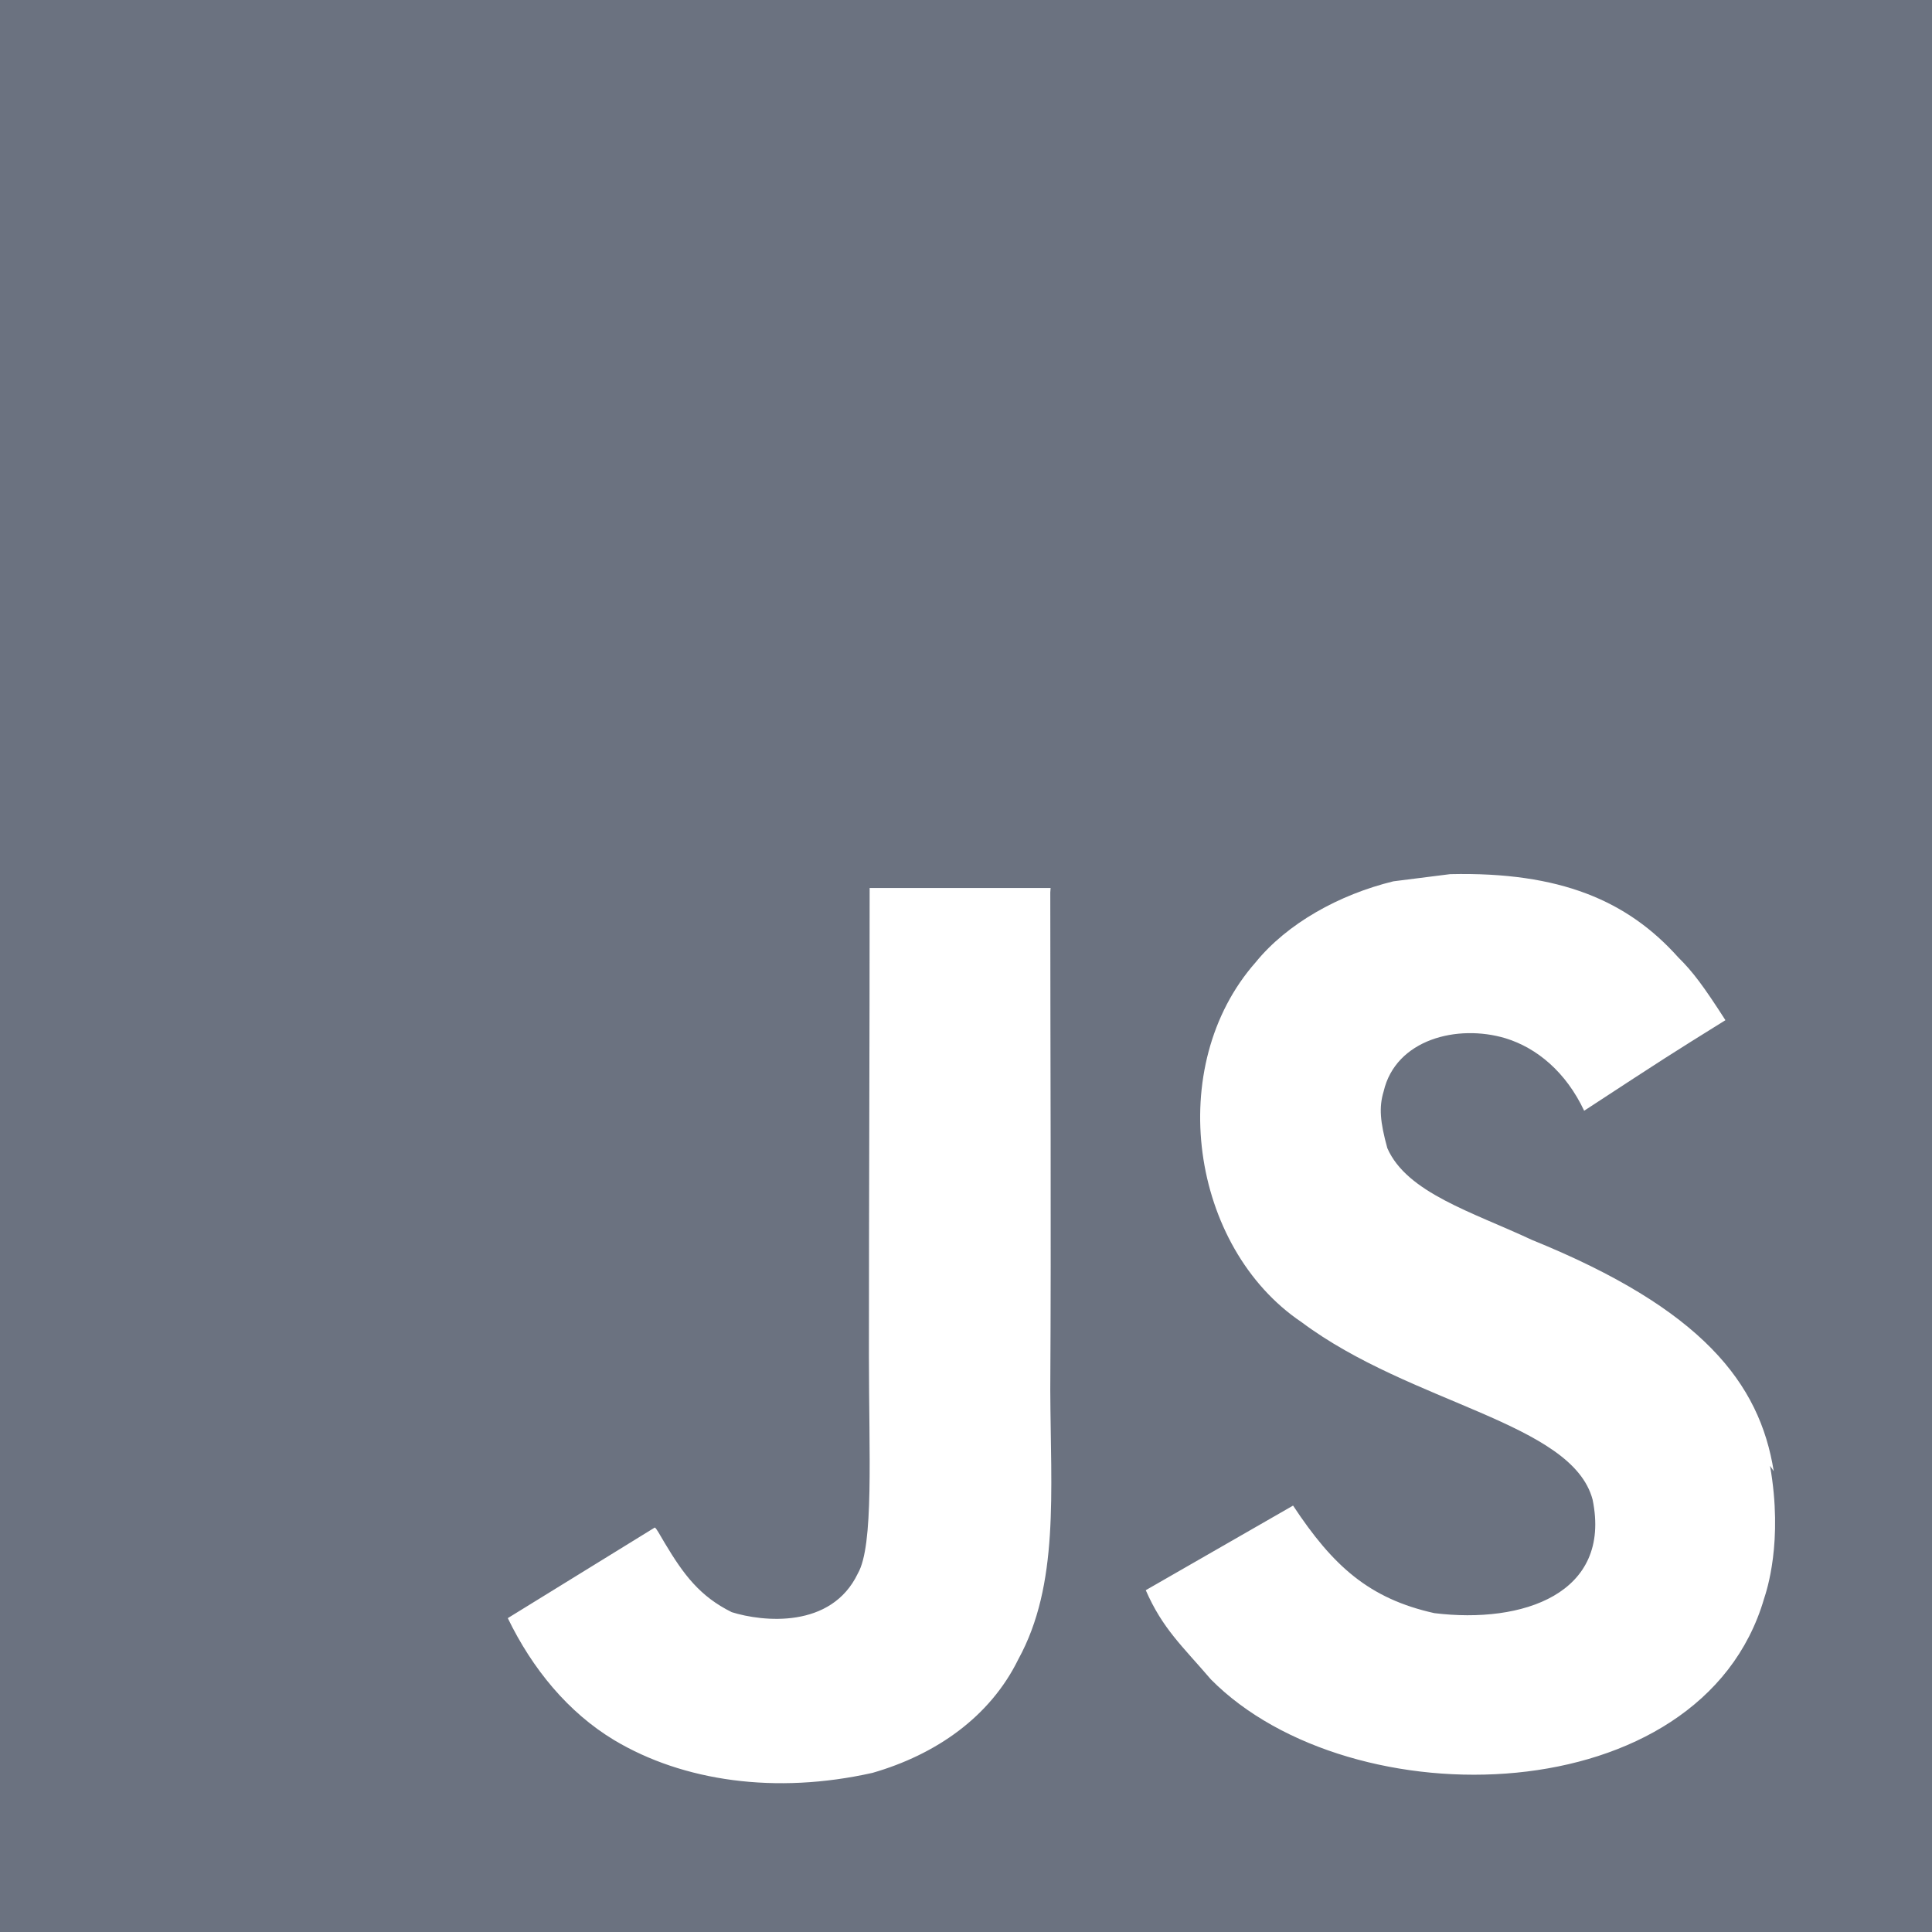
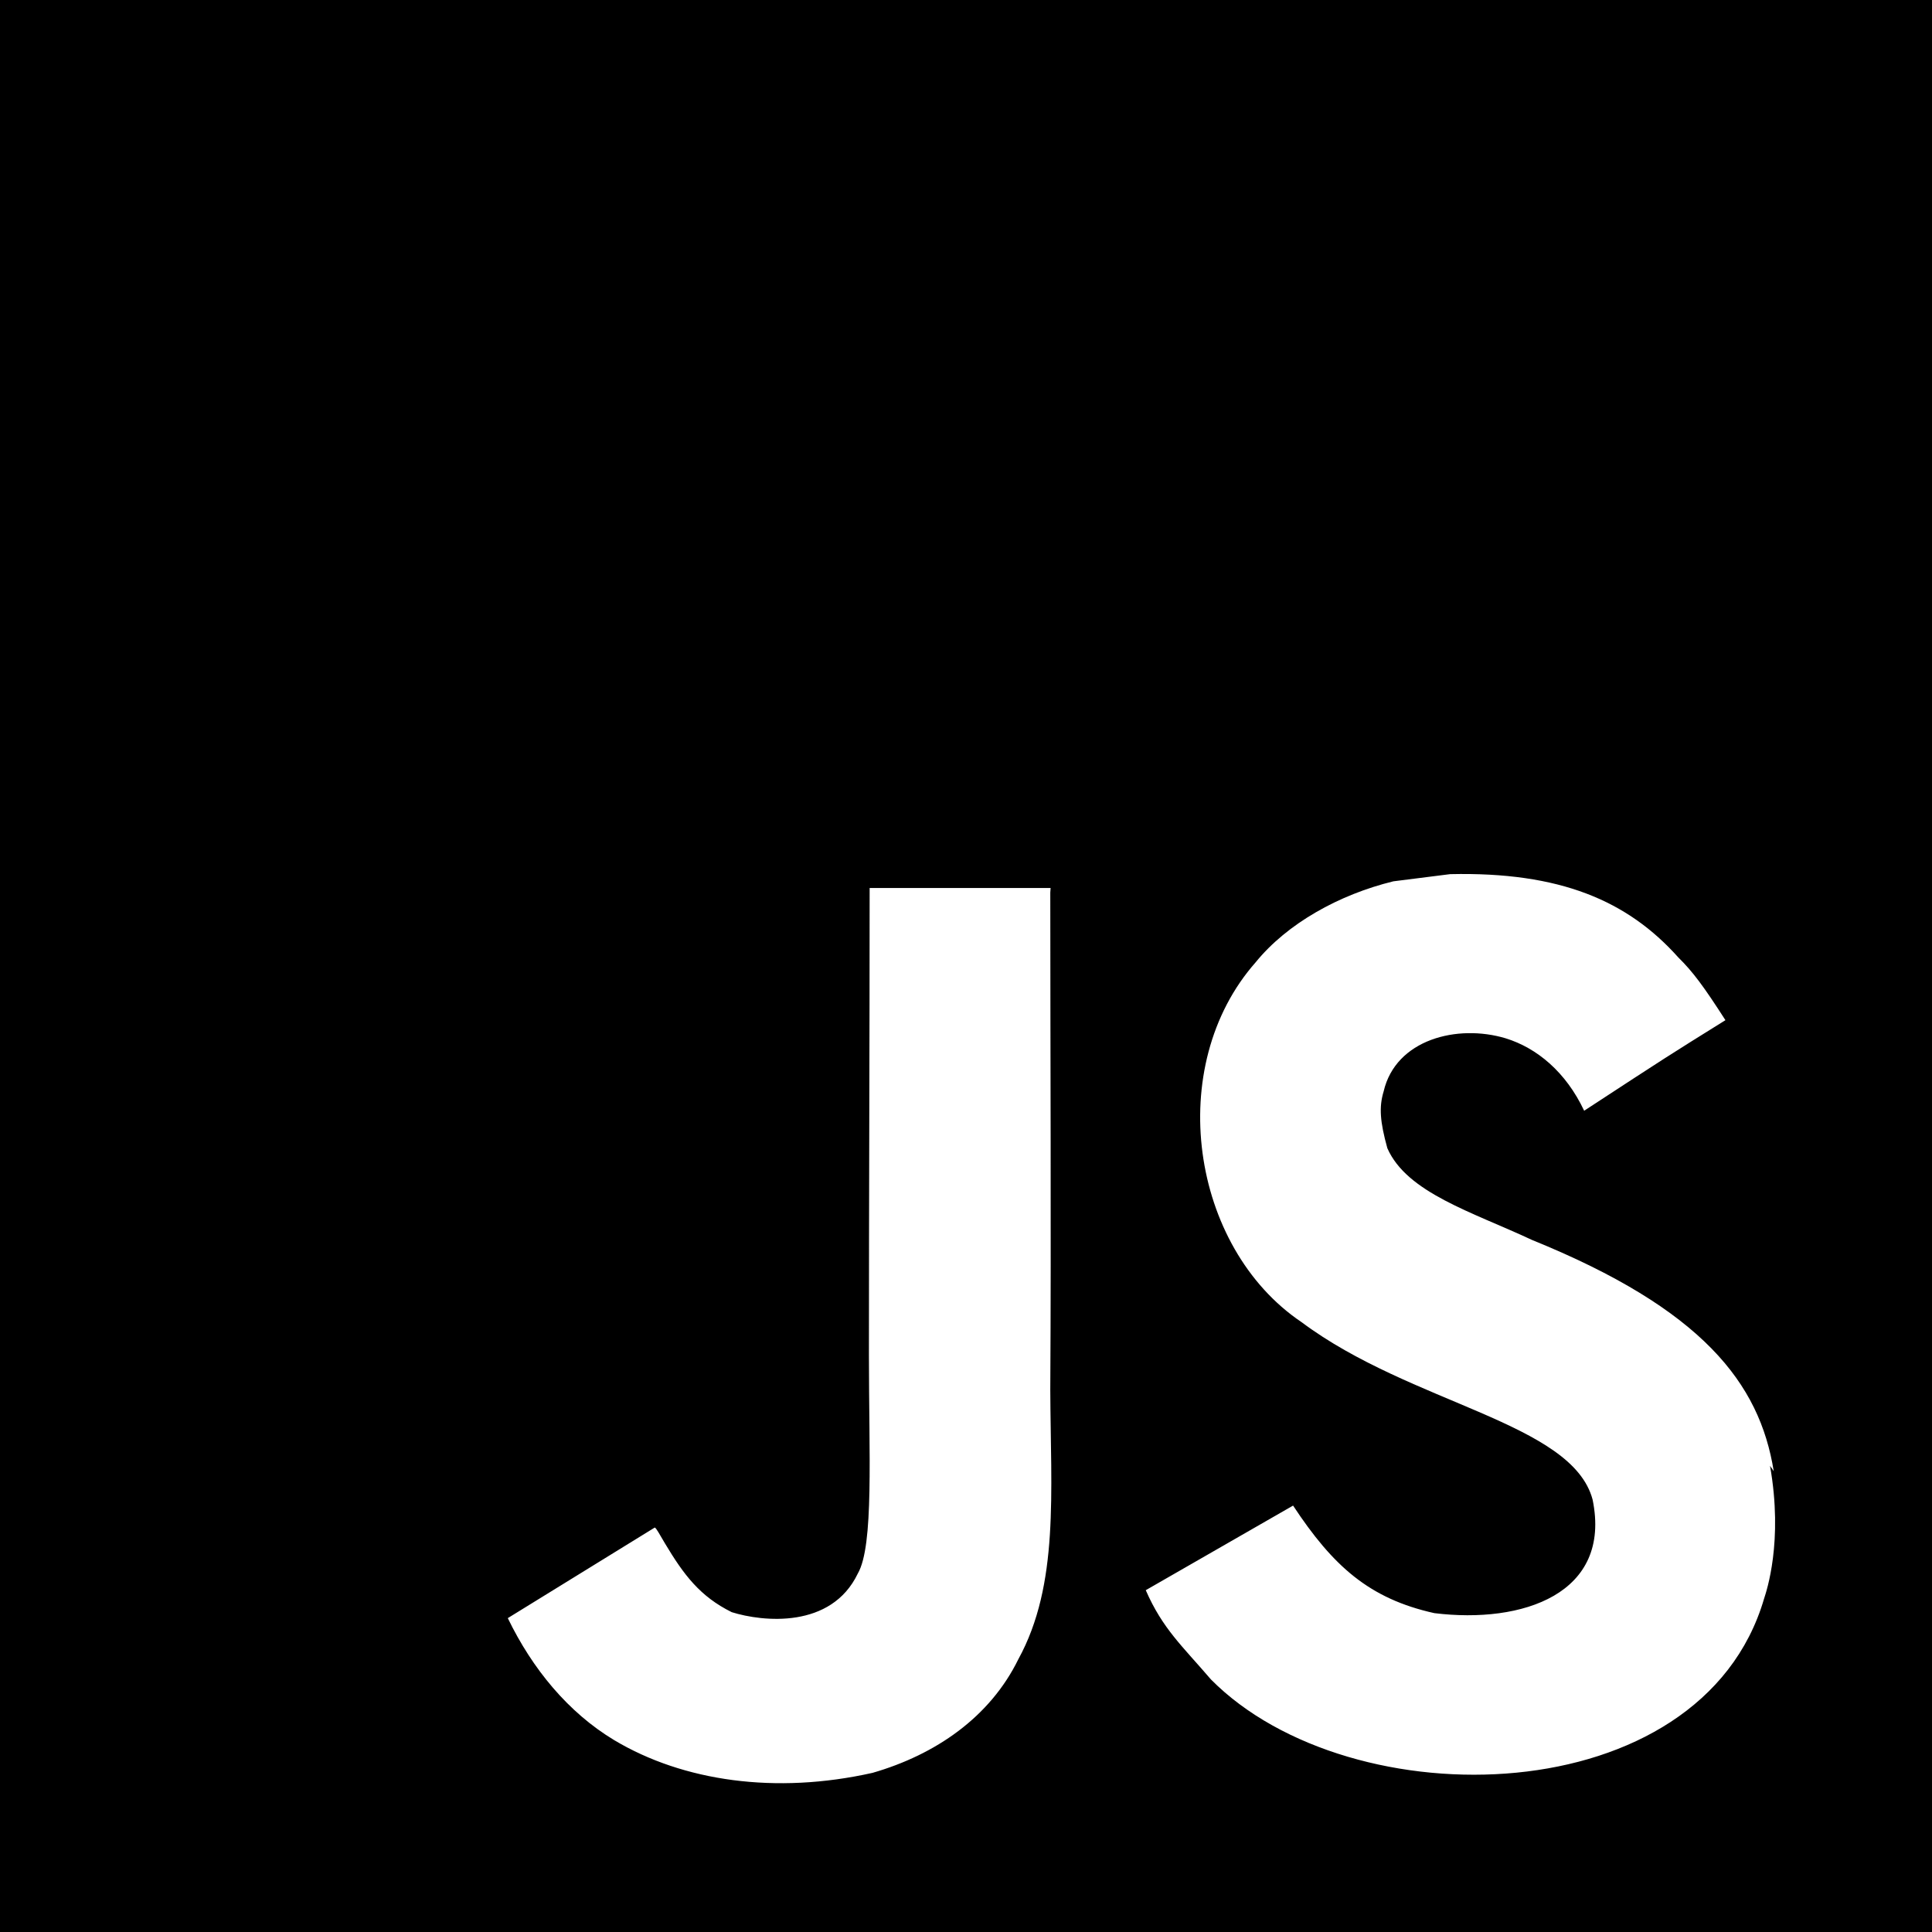
- <svg xmlns="http://www.w3.org/2000/svg" role="img" viewBox="0 0 24 24" width="24" height="24">
-   <g class="nc-icon-wrapper" fill="#6b7280">
-     <path d="M0 0h24v24H0V0zm22.034 18.276c-.175-1.095-.888-2.015-3.003-2.873-.736-.345-1.554-.585-1.797-1.14-.091-.33-.105-.51-.046-.705.15-.646.915-.84 1.515-.66.39.12.75.42.976.9 1.034-.676 1.034-.676 1.755-1.125-.27-.42-.404-.601-.586-.78-.63-.705-1.469-1.065-2.834-1.034l-.705.089c-.676.165-1.32.525-1.71 1.005-1.14 1.291-.811 3.541.569 4.471 1.365 1.02 3.361 1.244 3.616 2.205.24 1.17-.87 1.545-1.966 1.41-.811-.18-1.26-.586-1.755-1.336l-1.83 1.051c.21.48.45.689.81 1.109 1.74 1.756 6.09 1.666 6.871-1.004.029-.09.24-.705.074-1.65l.046.067zm-8.983-7.245h-2.248c0 1.938-.009 3.864-.009 5.805 0 1.232.063 2.363-.138 2.711-.33.689-1.18.601-1.566.48-.396-.196-.597-.466-.83-.855-.063-.105-.11-.196-.127-.196l-1.825 1.125c.305.63.75 1.172 1.324 1.517.855.51 2.004.675 3.207.405.783-.226 1.458-.691 1.811-1.411.51-.93.402-2.07.397-3.346.012-2.054 0-4.109 0-6.179l.004-.056z" />
-   </g>
+ <svg xmlns="http://www.w3.org/2000/svg" class="fill-current" role="img" viewBox="0 0 24 24">
+   <path d="M0 0h24v24H0V0zm22.034 18.276c-.175-1.095-.888-2.015-3.003-2.873-.736-.345-1.554-.585-1.797-1.14-.091-.33-.105-.51-.046-.705.15-.646.915-.84 1.515-.66.39.12.75.42.976.9 1.034-.676 1.034-.676 1.755-1.125-.27-.42-.404-.601-.586-.78-.63-.705-1.469-1.065-2.834-1.034l-.705.089c-.676.165-1.32.525-1.71 1.005-1.14 1.291-.811 3.541.569 4.471 1.365 1.02 3.361 1.244 3.616 2.205.24 1.17-.87 1.545-1.966 1.41-.811-.18-1.26-.586-1.755-1.336l-1.83 1.051c.21.48.45.689.81 1.109 1.74 1.756 6.09 1.666 6.871-1.004.029-.09.24-.705.074-1.65l.046.067zm-8.983-7.245h-2.248c0 1.938-.009 3.864-.009 5.805 0 1.232.063 2.363-.138 2.711-.33.689-1.18.601-1.566.48-.396-.196-.597-.466-.83-.855-.063-.105-.11-.196-.127-.196l-1.825 1.125c.305.63.75 1.172 1.324 1.517.855.51 2.004.675 3.207.405.783-.226 1.458-.691 1.811-1.411.51-.93.402-2.07.397-3.346.012-2.054 0-4.109 0-6.179l.004-.056z" />
</svg>
